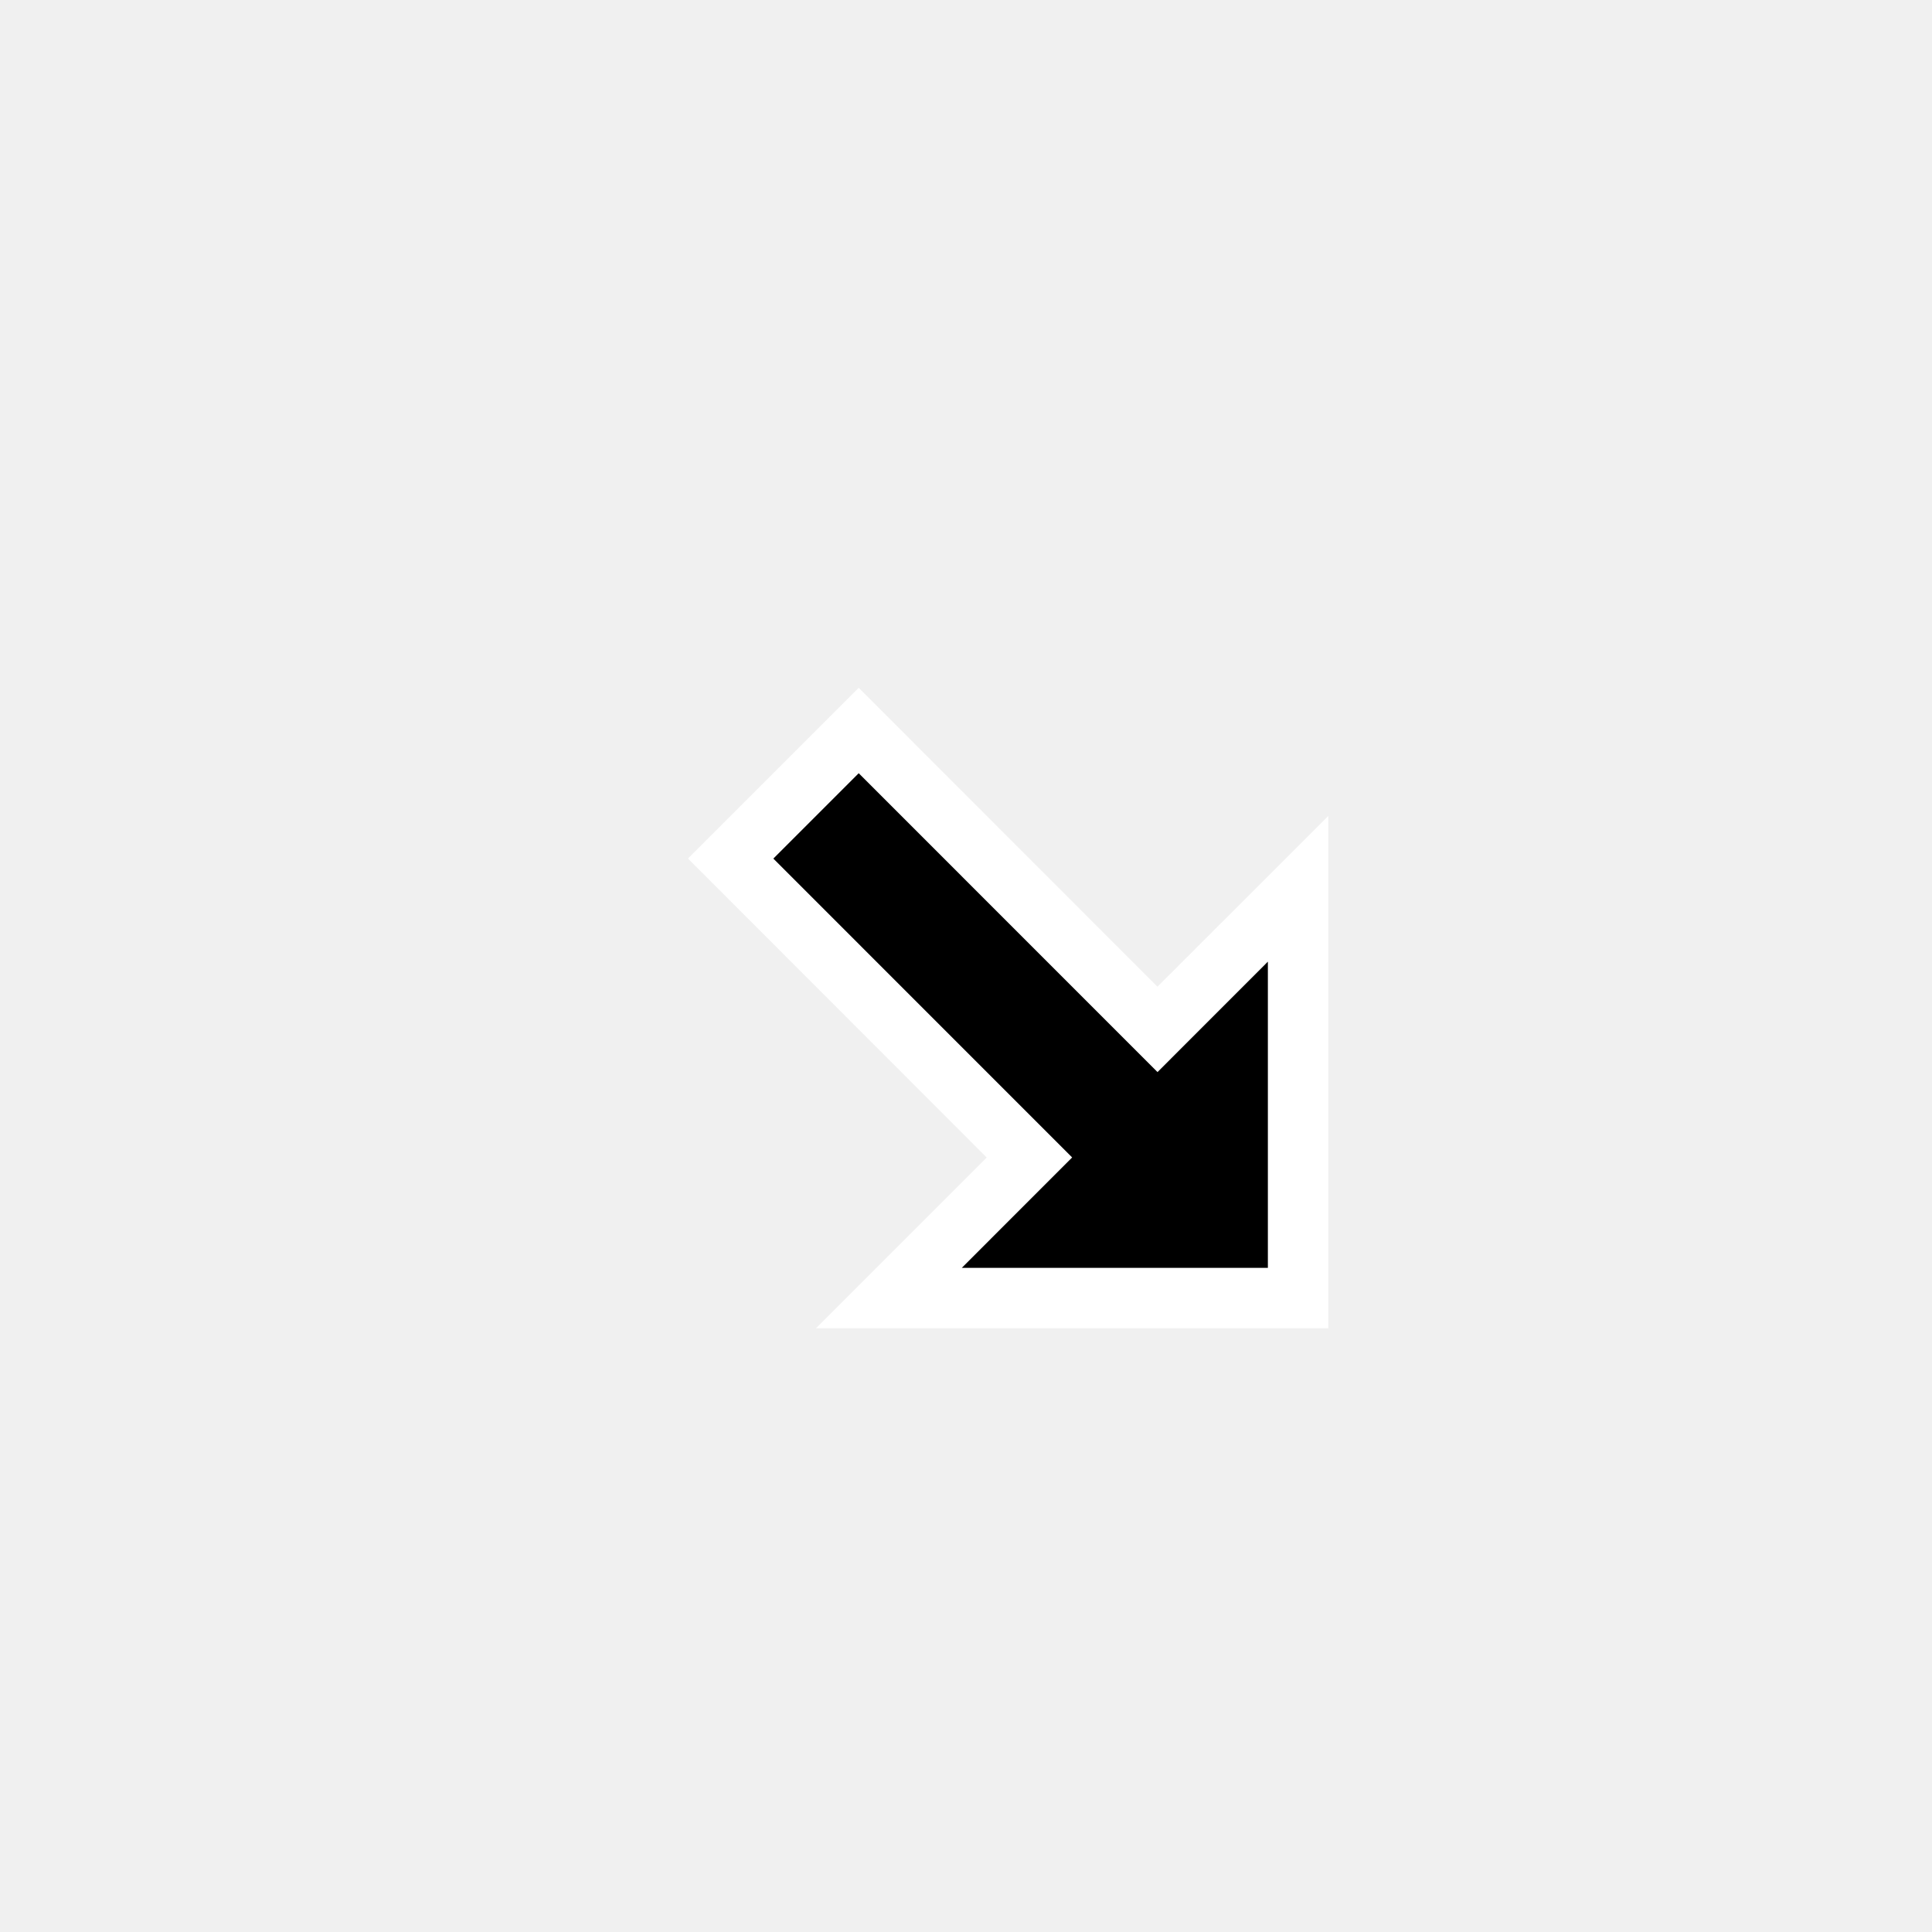
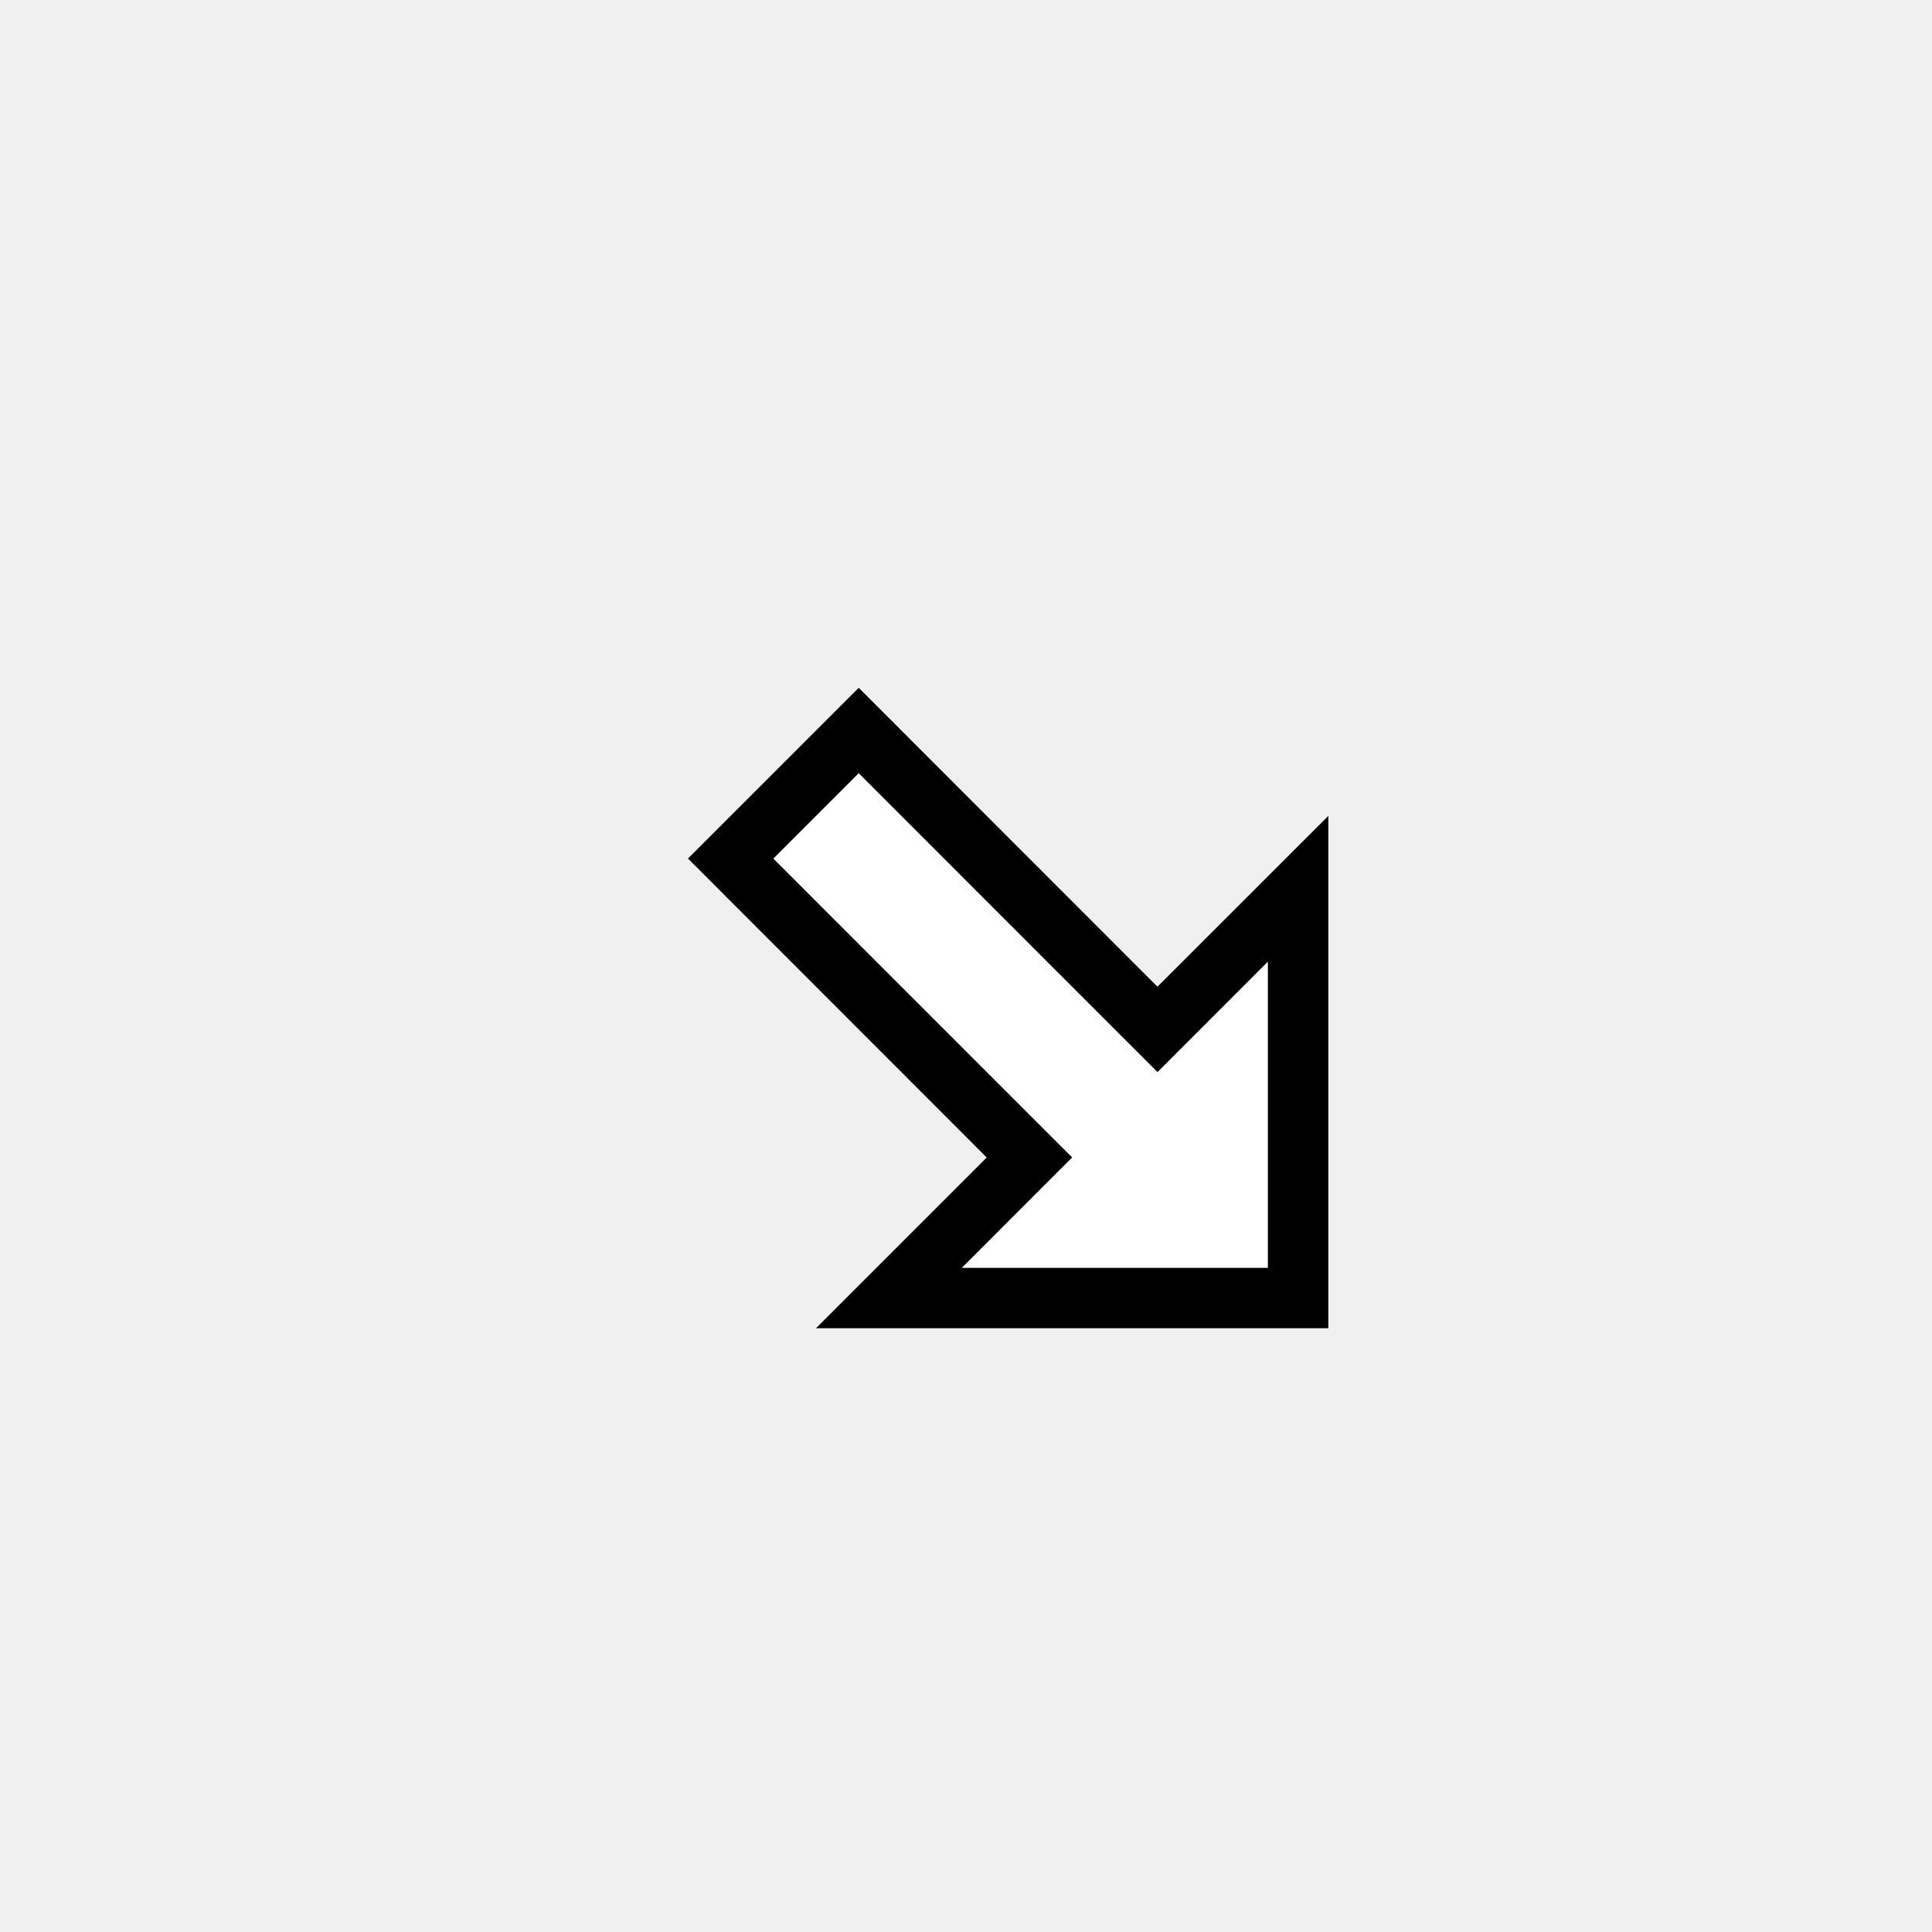
<svg xmlns="http://www.w3.org/2000/svg" height="32" viewBox="0 0 32 32" width="32">
  <g fill="none" transform="translate(11 11)">
-     <path d="m.395 3.22 4.948 4.952-2.828 2.828h8.486v-8.486l-2.83 2.829-4.948-4.951z" fill="#fff" />
-     <path d="m3.223 1.807 4.949 4.95 1.828-1.829v5.072h-5.07l1.828-1.829-4.949-4.95z" fill="#000" />
+     <path d="m.395 3.22 4.948 4.952-2.828 2.828h8.486v-8.486l-2.83 2.829-4.948-4.951z" fill="#000" />
+     <path d="m3.223 1.807 4.949 4.95 1.828-1.829v5.072h-5.07l1.828-1.829-4.949-4.95z" fill="#fff" />
  </g>
</svg>
